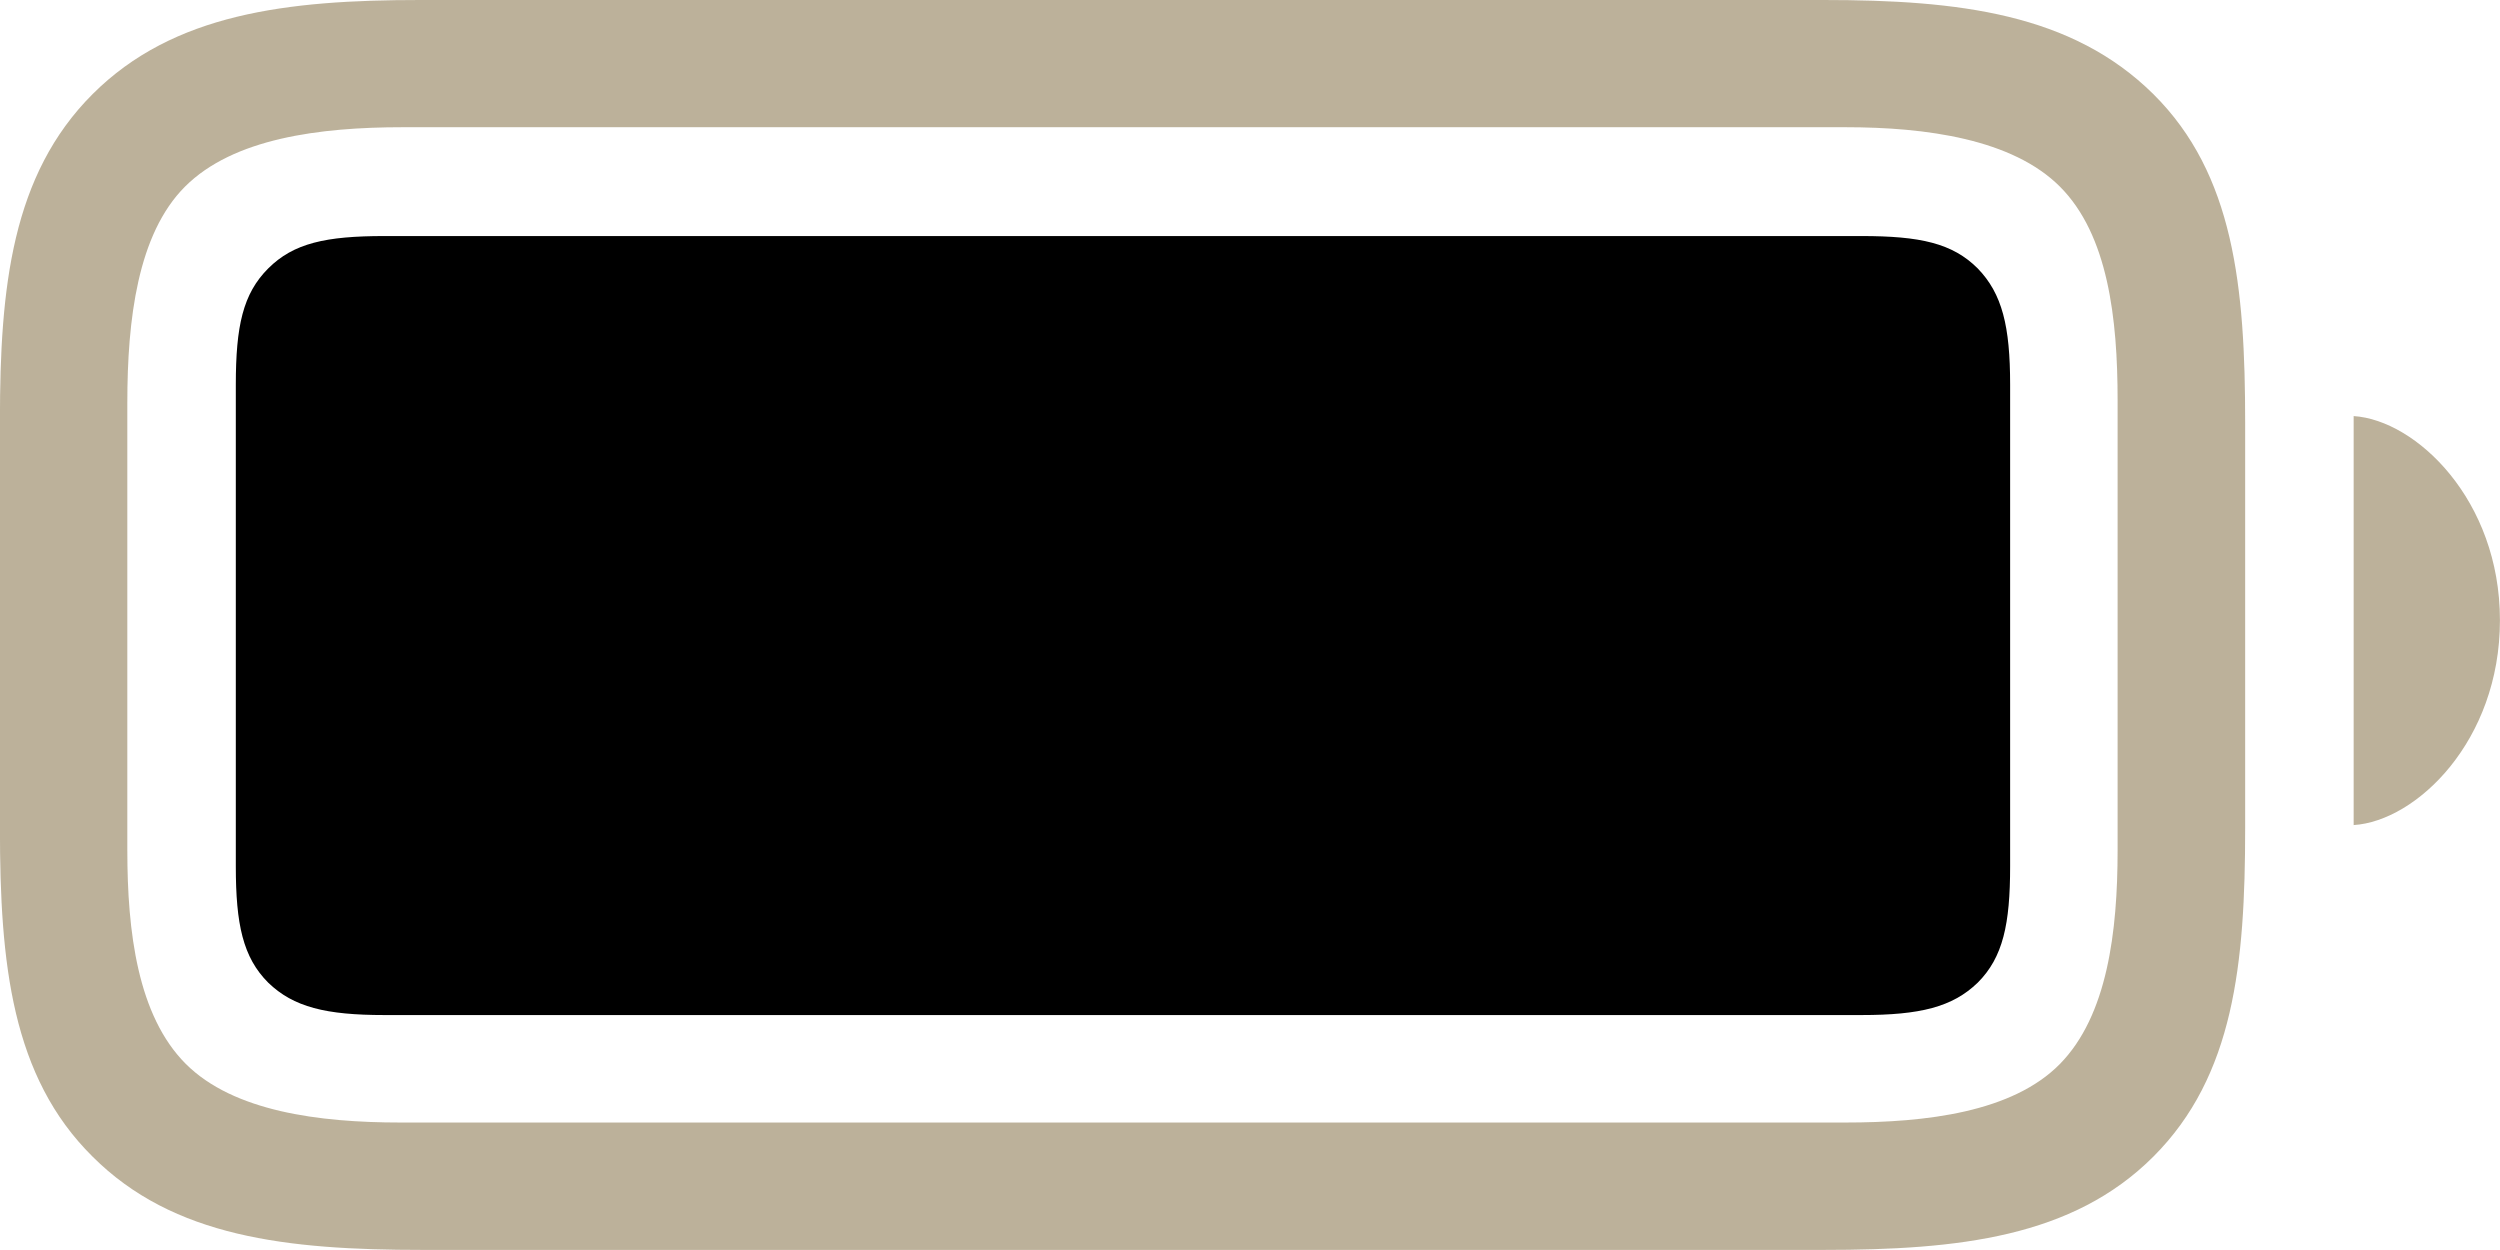
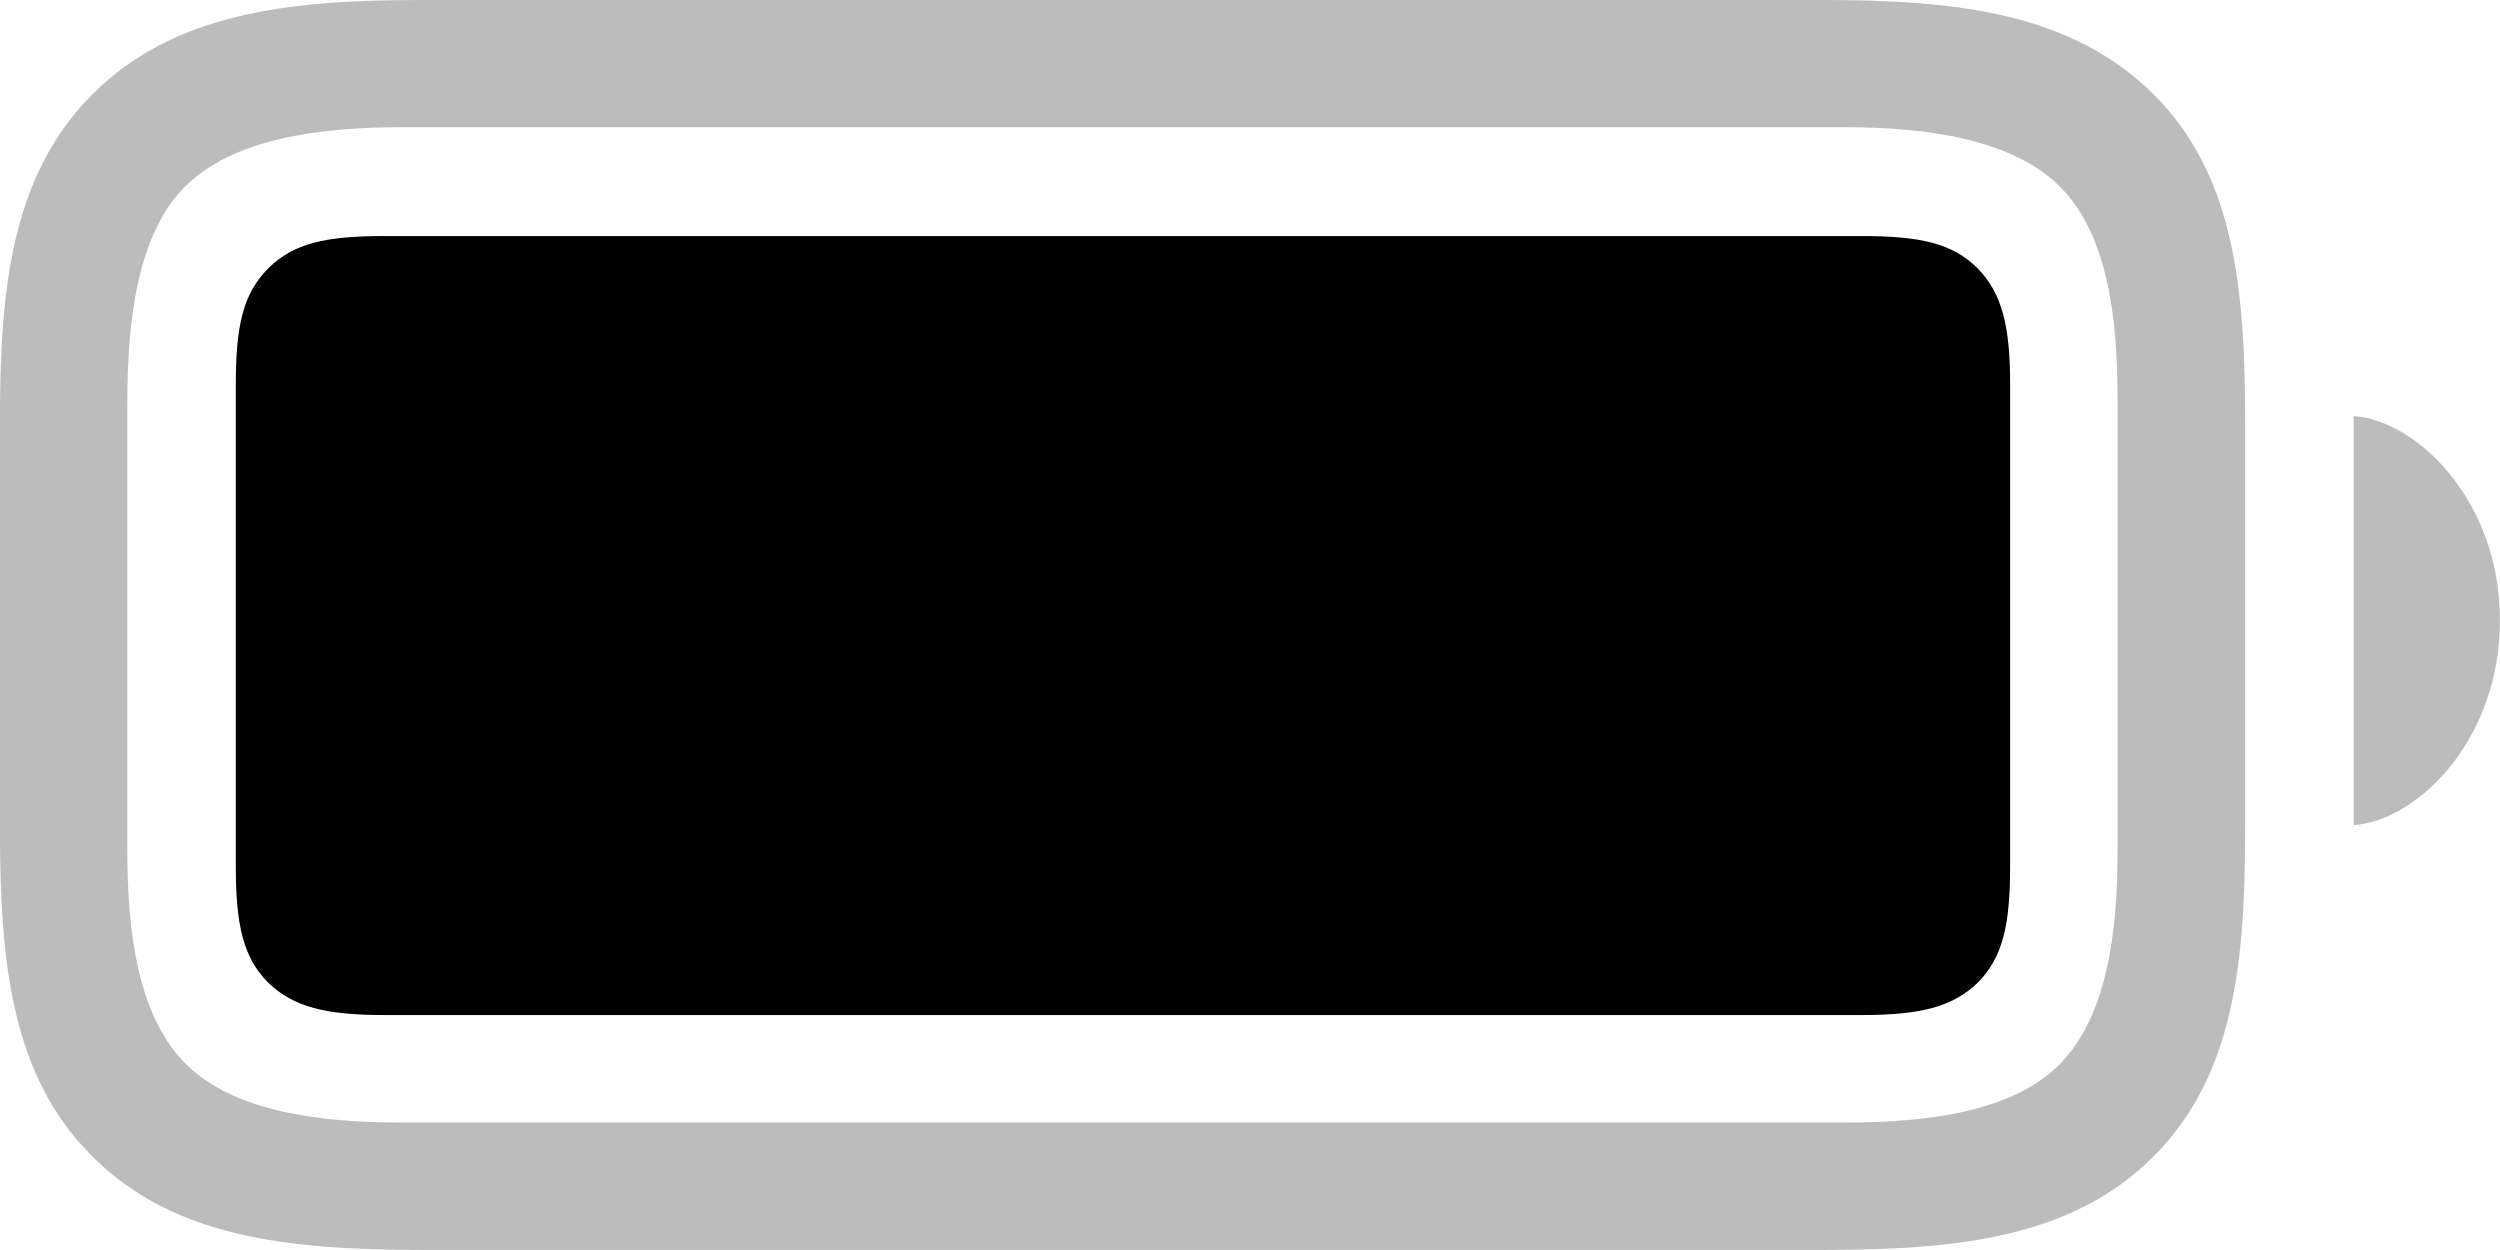
<svg xmlns="http://www.w3.org/2000/svg" width="14.817mm" height="7.408mm" viewBox="0 0 14.817 7.408" version="1.1" id="svg6425">
  <defs id="defs6422" />
  <g id="layer1" transform="translate(-87.05038,-170.227)">
-     <path d="m 89.554,177.635 h 8.304 c 0.802,0 1.477,-0.075 1.955,-0.553 0.478,-0.478 0.544,-1.144 0.544,-1.946 v -2.405 c 0,-0.802 -0.066,-1.472 -0.544,-1.946 -0.483,-0.478 -1.153,-0.558 -1.955,-0.558 h -8.318 c -0.788,0 -1.463,0.08 -1.941,0.558 -0.478,0.478 -0.549,1.144 -0.549,1.932 v 2.419 c 0,0.802 0.07,1.472 0.549,1.946 0.478,0.478 1.153,0.553 1.955,0.553 z m -0.131,-0.755 c -0.483,0 -0.989,-0.066 -1.271,-0.347 -0.286,-0.286 -0.347,-0.783 -0.347,-1.266 v -2.654 c 0,-0.492 0.061,-0.999 0.342,-1.28 0.286,-0.286 0.797,-0.352 1.289,-0.352 h 8.552 c 0.478,0 0.989,0.07 1.271,0.352 0.286,0.286 0.342,0.783 0.342,1.266 v 2.668 c 0,0.483 -0.061,0.98 -0.342,1.266 -0.281,0.286 -0.792,0.347 -1.271,0.347 z m 11.577,-1.763 c 0.37,-0.023 0.867,-0.497 0.867,-1.214 0,-0.713 -0.497,-1.186 -0.867,-1.21 z" id="path6486" style="fill:#ab9d81;fill-opacity:0.8;stroke-width:0.265" />
+     <path d="m 89.554,177.635 h 8.304 c 0.802,0 1.477,-0.075 1.955,-0.553 0.478,-0.478 0.544,-1.144 0.544,-1.946 v -2.405 c 0,-0.802 -0.066,-1.472 -0.544,-1.946 -0.483,-0.478 -1.153,-0.558 -1.955,-0.558 h -8.318 c -0.788,0 -1.463,0.08 -1.941,0.558 -0.478,0.478 -0.549,1.144 -0.549,1.932 v 2.419 c 0,0.802 0.07,1.472 0.549,1.946 0.478,0.478 1.153,0.553 1.955,0.553 z m -0.131,-0.755 c -0.483,0 -0.989,-0.066 -1.271,-0.347 -0.286,-0.286 -0.347,-0.783 -0.347,-1.266 v -2.654 c 0,-0.492 0.061,-0.999 0.342,-1.28 0.286,-0.286 0.797,-0.352 1.289,-0.352 h 8.552 c 0.478,0 0.989,0.07 1.271,0.352 0.286,0.286 0.342,0.783 0.342,1.266 v 2.668 c 0,0.483 -0.061,0.98 -0.342,1.266 -0.281,0.286 -0.792,0.347 -1.271,0.347 z m 11.577,-1.763 c 0.37,-0.023 0.867,-0.497 0.867,-1.214 0,-0.713 -0.497,-1.186 -0.867,-1.21 z" id="path6486" style="fill:#ababab;fill-opacity:0.8;stroke-width:0.265" />
    <path d="m 89.329,176.243 h 8.754 c 0.347,0 0.539,-0.047 0.689,-0.192 0.15,-0.15 0.192,-0.347 0.192,-0.689 v -2.855 c 0,-0.347 -0.047,-0.539 -0.192,-0.689 -0.15,-0.15 -0.342,-0.192 -0.689,-0.192 h -8.754 c -0.347,0 -0.539,0.042 -0.689,0.192 -0.15,0.15 -0.192,0.342 -0.192,0.689 v 2.855 c 0,0.342 0.042,0.539 0.192,0.689 0.15,0.145 0.342,0.192 0.689,0.192 z" id="path6486-6" style="fill:#000000;fill-opacity:1;stroke-width:0.265" />
  </g>
</svg>
